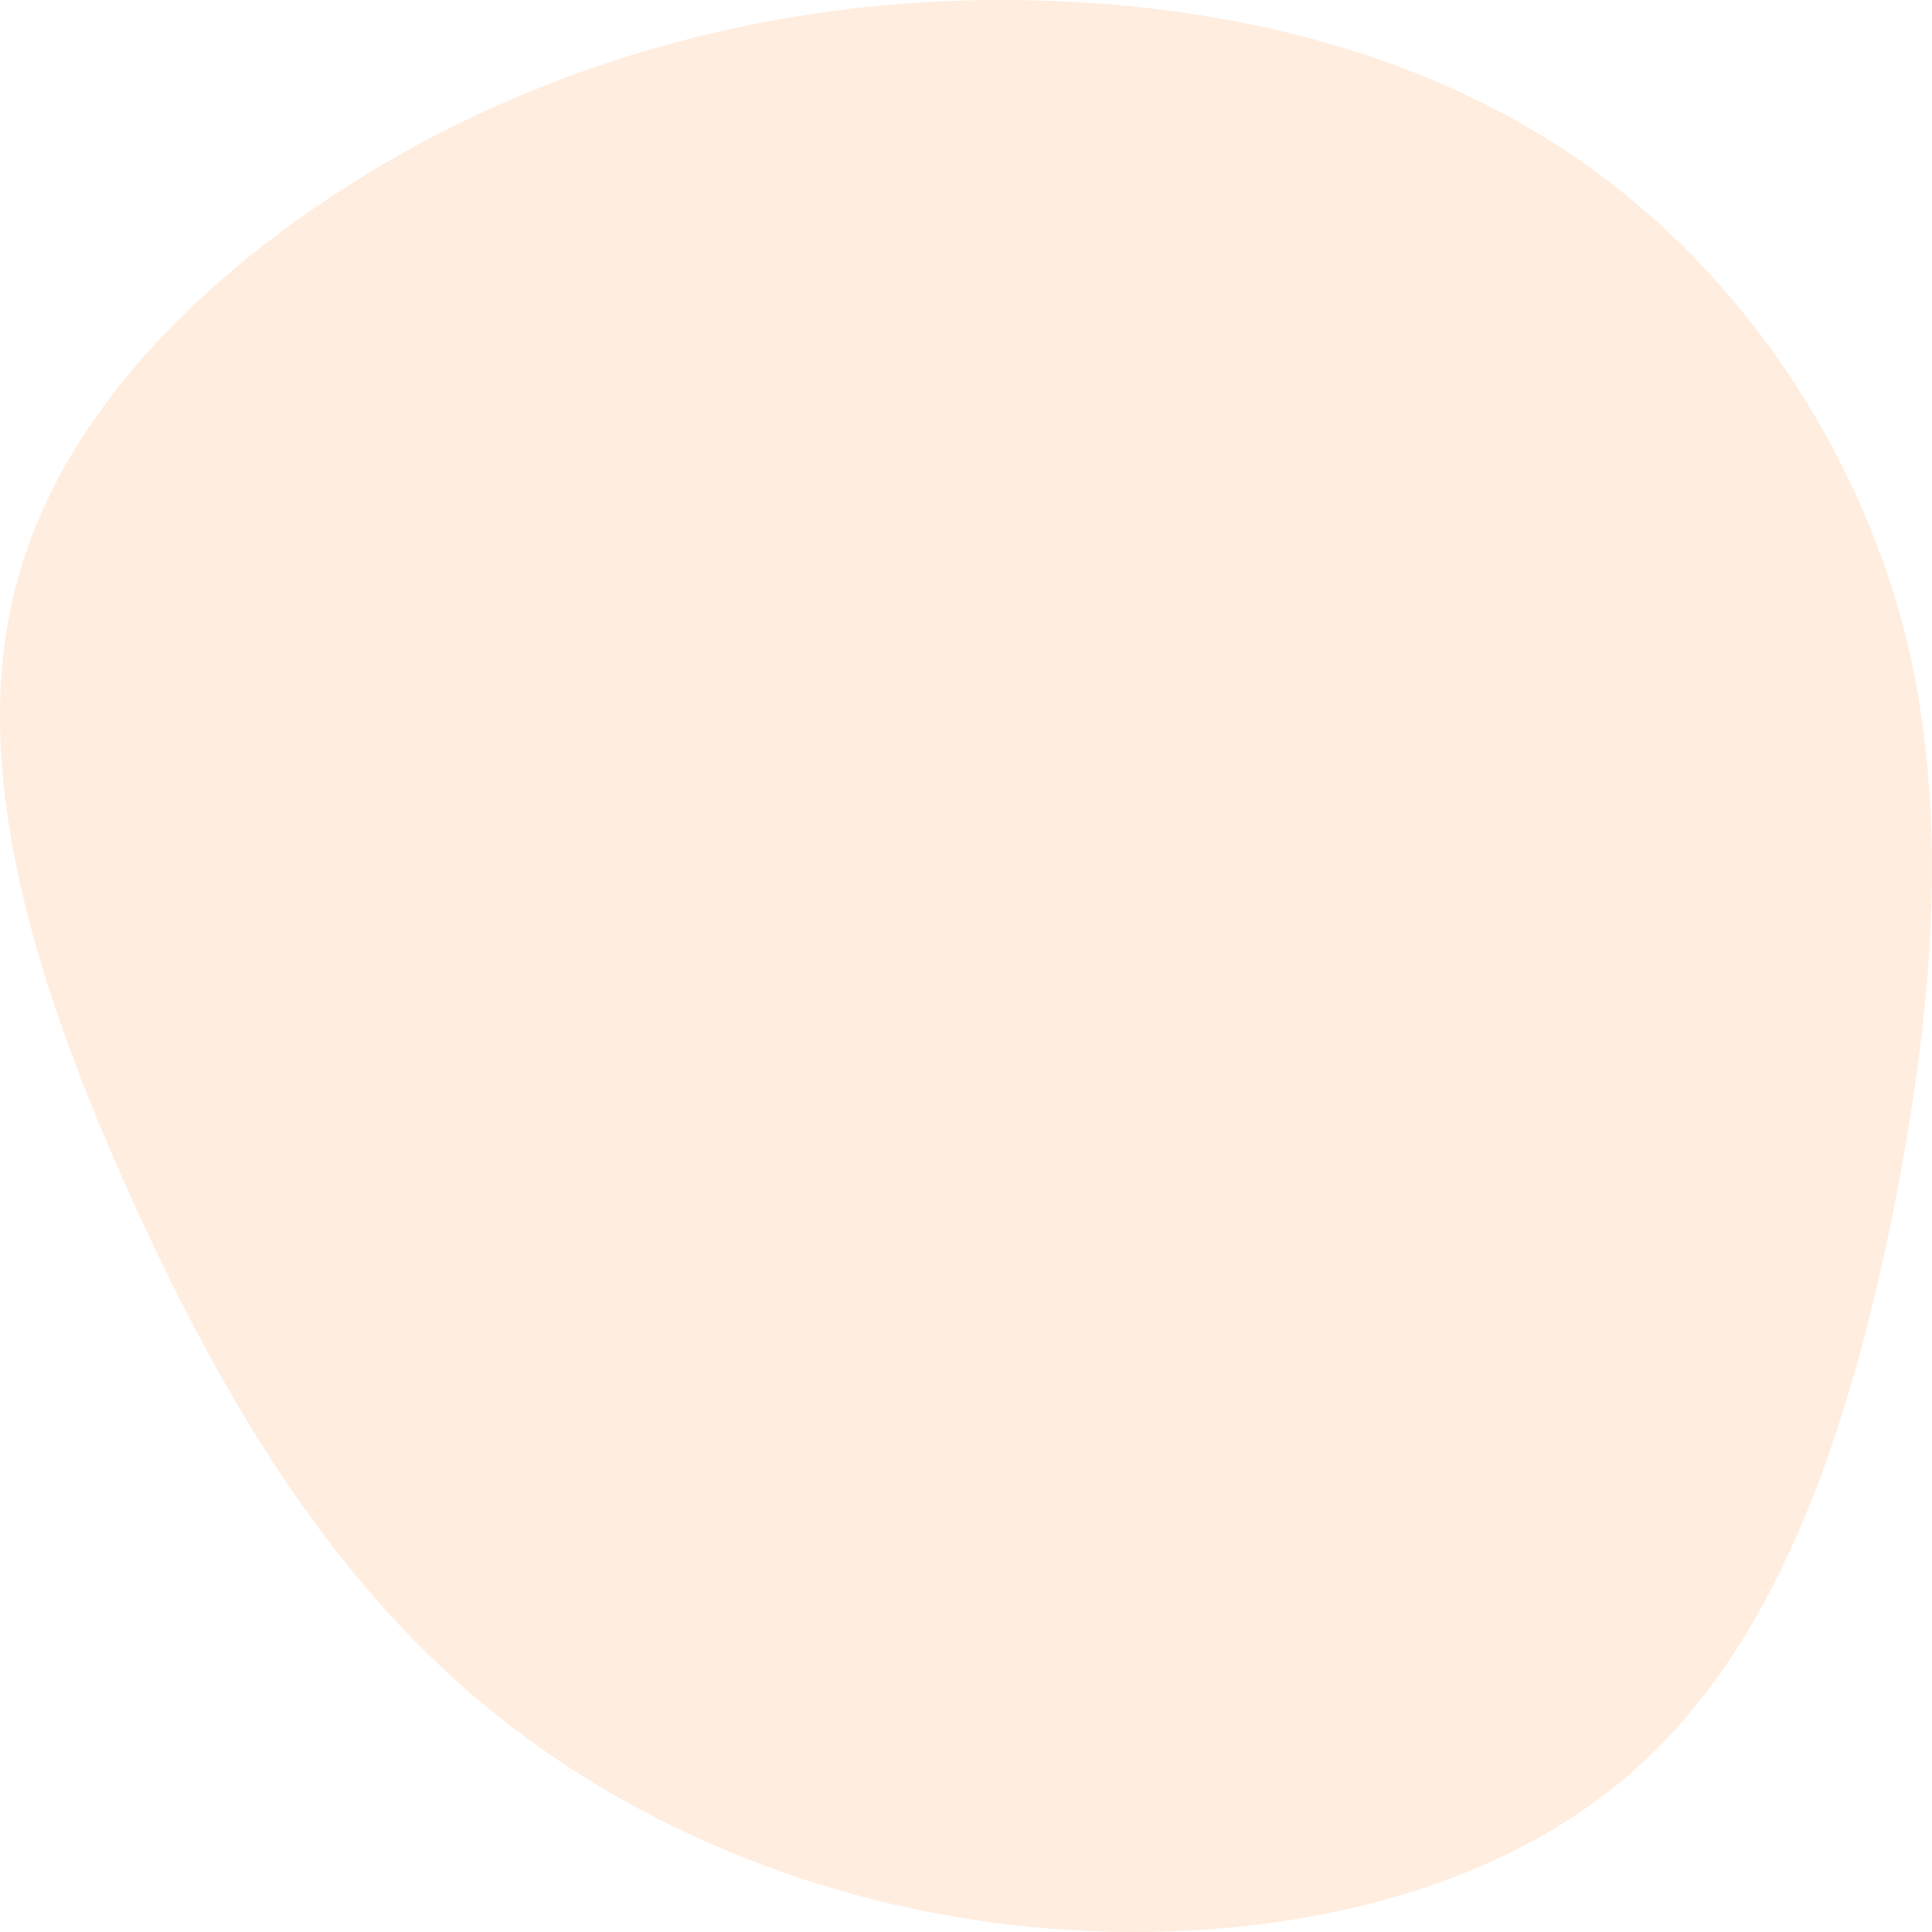
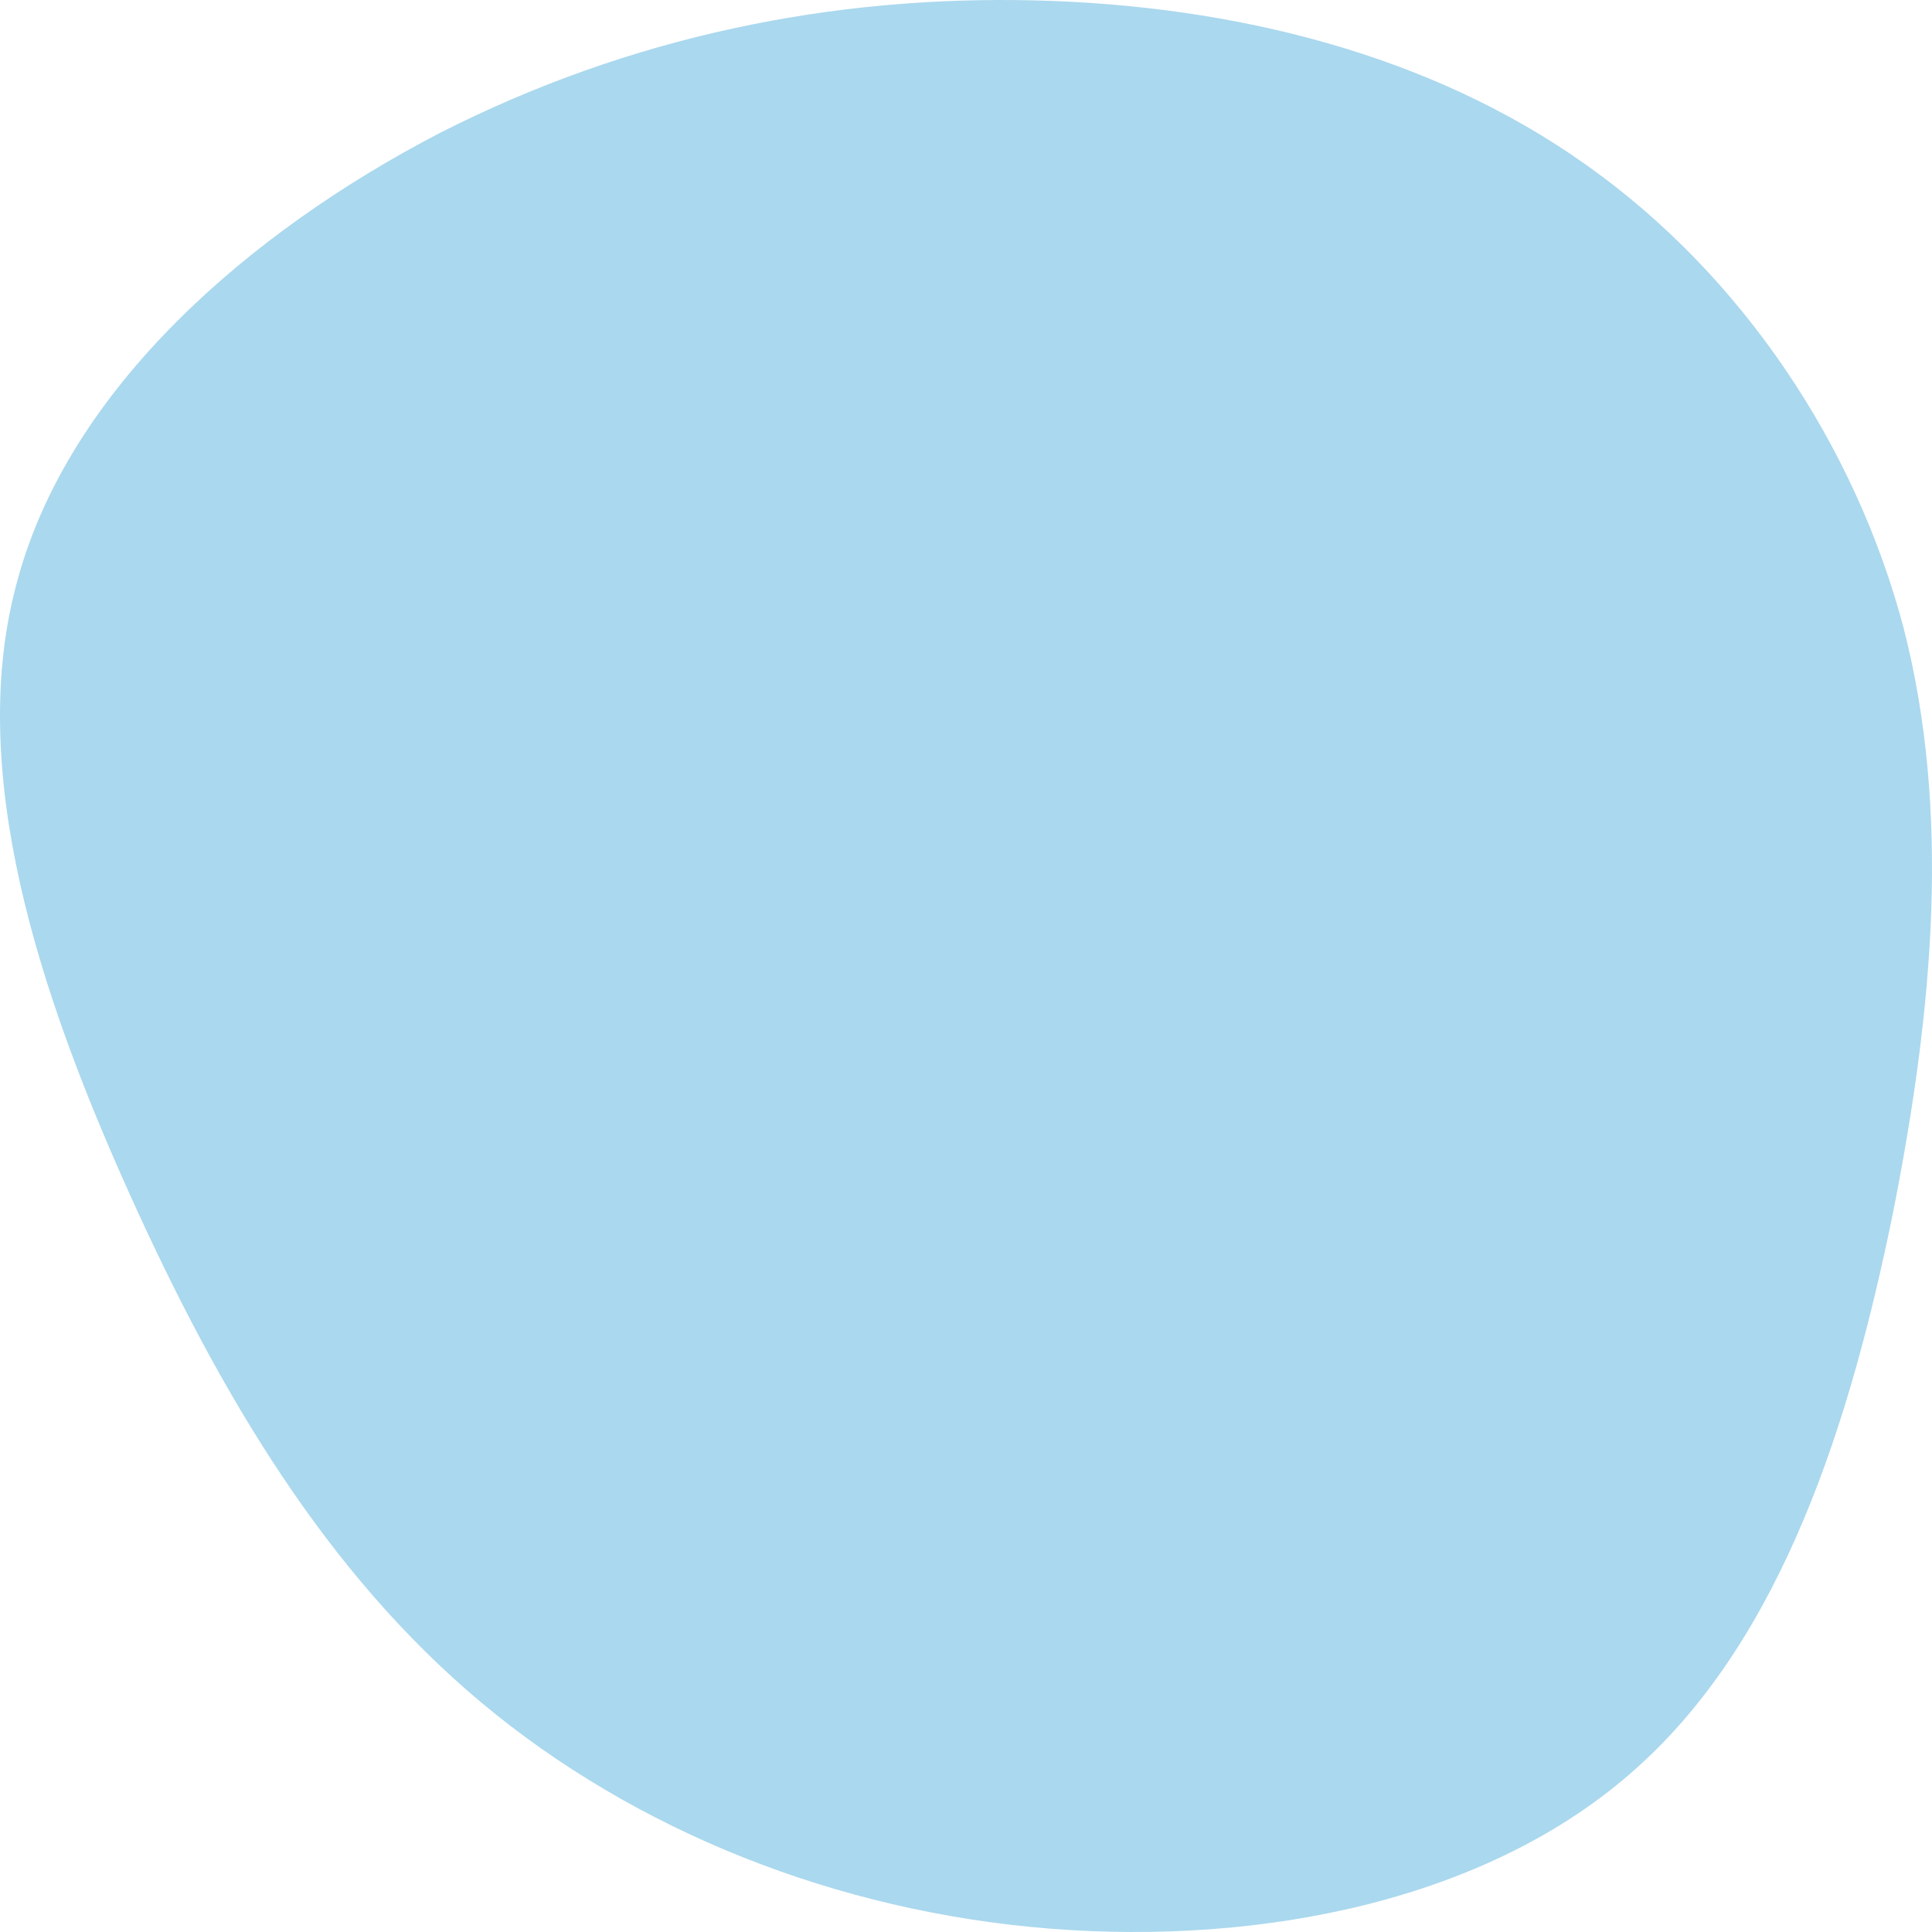
<svg xmlns="http://www.w3.org/2000/svg" width="505" height="505" viewBox="0 0 505 505" fill="none">
-   <path d="M414.573 43.078C455.283 71.834 484.948 116.39 497.571 164.106C509.879 212.137 505.461 263.329 494.731 317.365C483.686 371.401 466.013 427.965 427.827 462.093C389.642 496.537 330.312 508.545 274.454 504.121C218.595 499.697 165.893 478.525 125.814 445.029C85.419 411.217 57.648 364.765 33.979 312.309C10.31 259.853 -9.256 201.077 4.629 151.466C18.2 101.538 64.906 60.774 114.768 34.862C164.946 9.266 217.964 -1.162 270.351 0.102C322.738 1.366 374.178 14.322 414.573 43.078Z" fill="#FFEDDF" />
+   <path d="M414.573 43.078C455.283 71.834 484.948 116.39 497.571 164.106C509.879 212.137 505.461 263.329 494.731 317.365C483.686 371.401 466.013 427.965 427.827 462.093C389.642 496.537 330.312 508.545 274.454 504.121C218.595 499.697 165.893 478.525 125.814 445.029C85.419 411.217 57.648 364.765 33.979 312.309C10.31 259.853 -9.256 201.077 4.629 151.466C18.2 101.538 64.906 60.774 114.768 34.862C164.946 9.266 217.964 -1.162 270.351 0.102C322.738 1.366 374.178 14.322 414.573 43.078Z" fill="#aad8ee" />
</svg>
